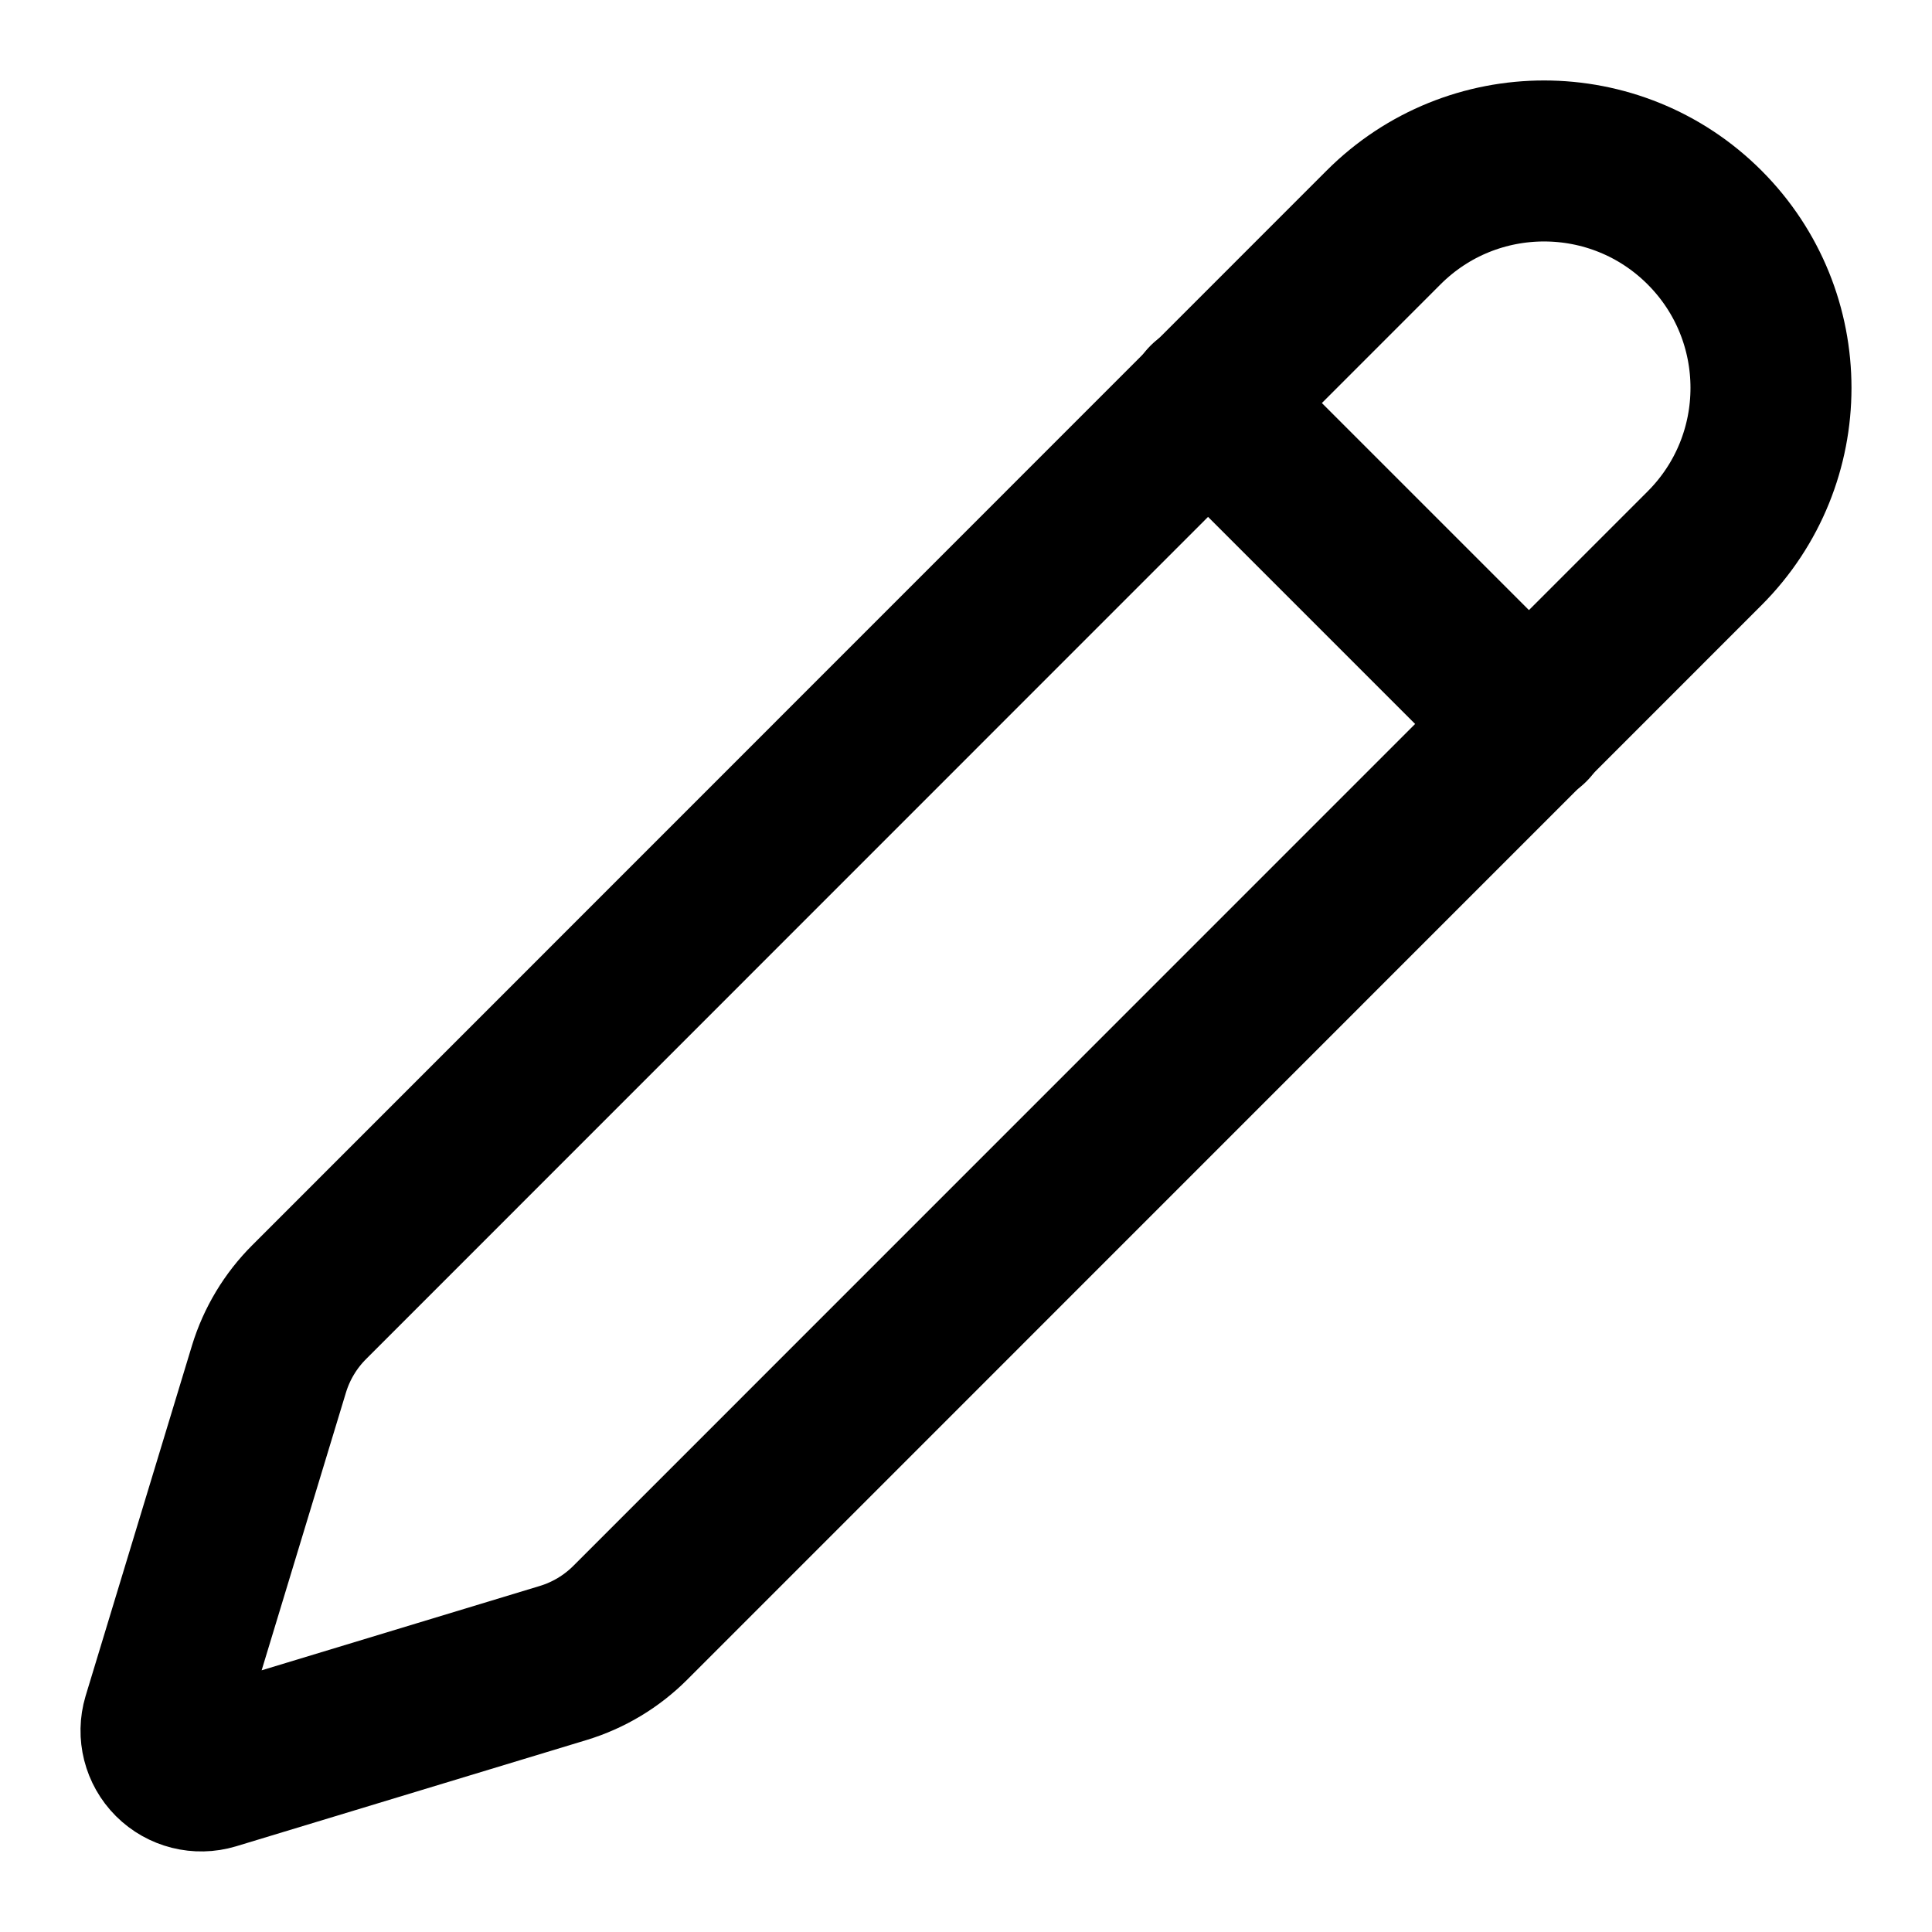
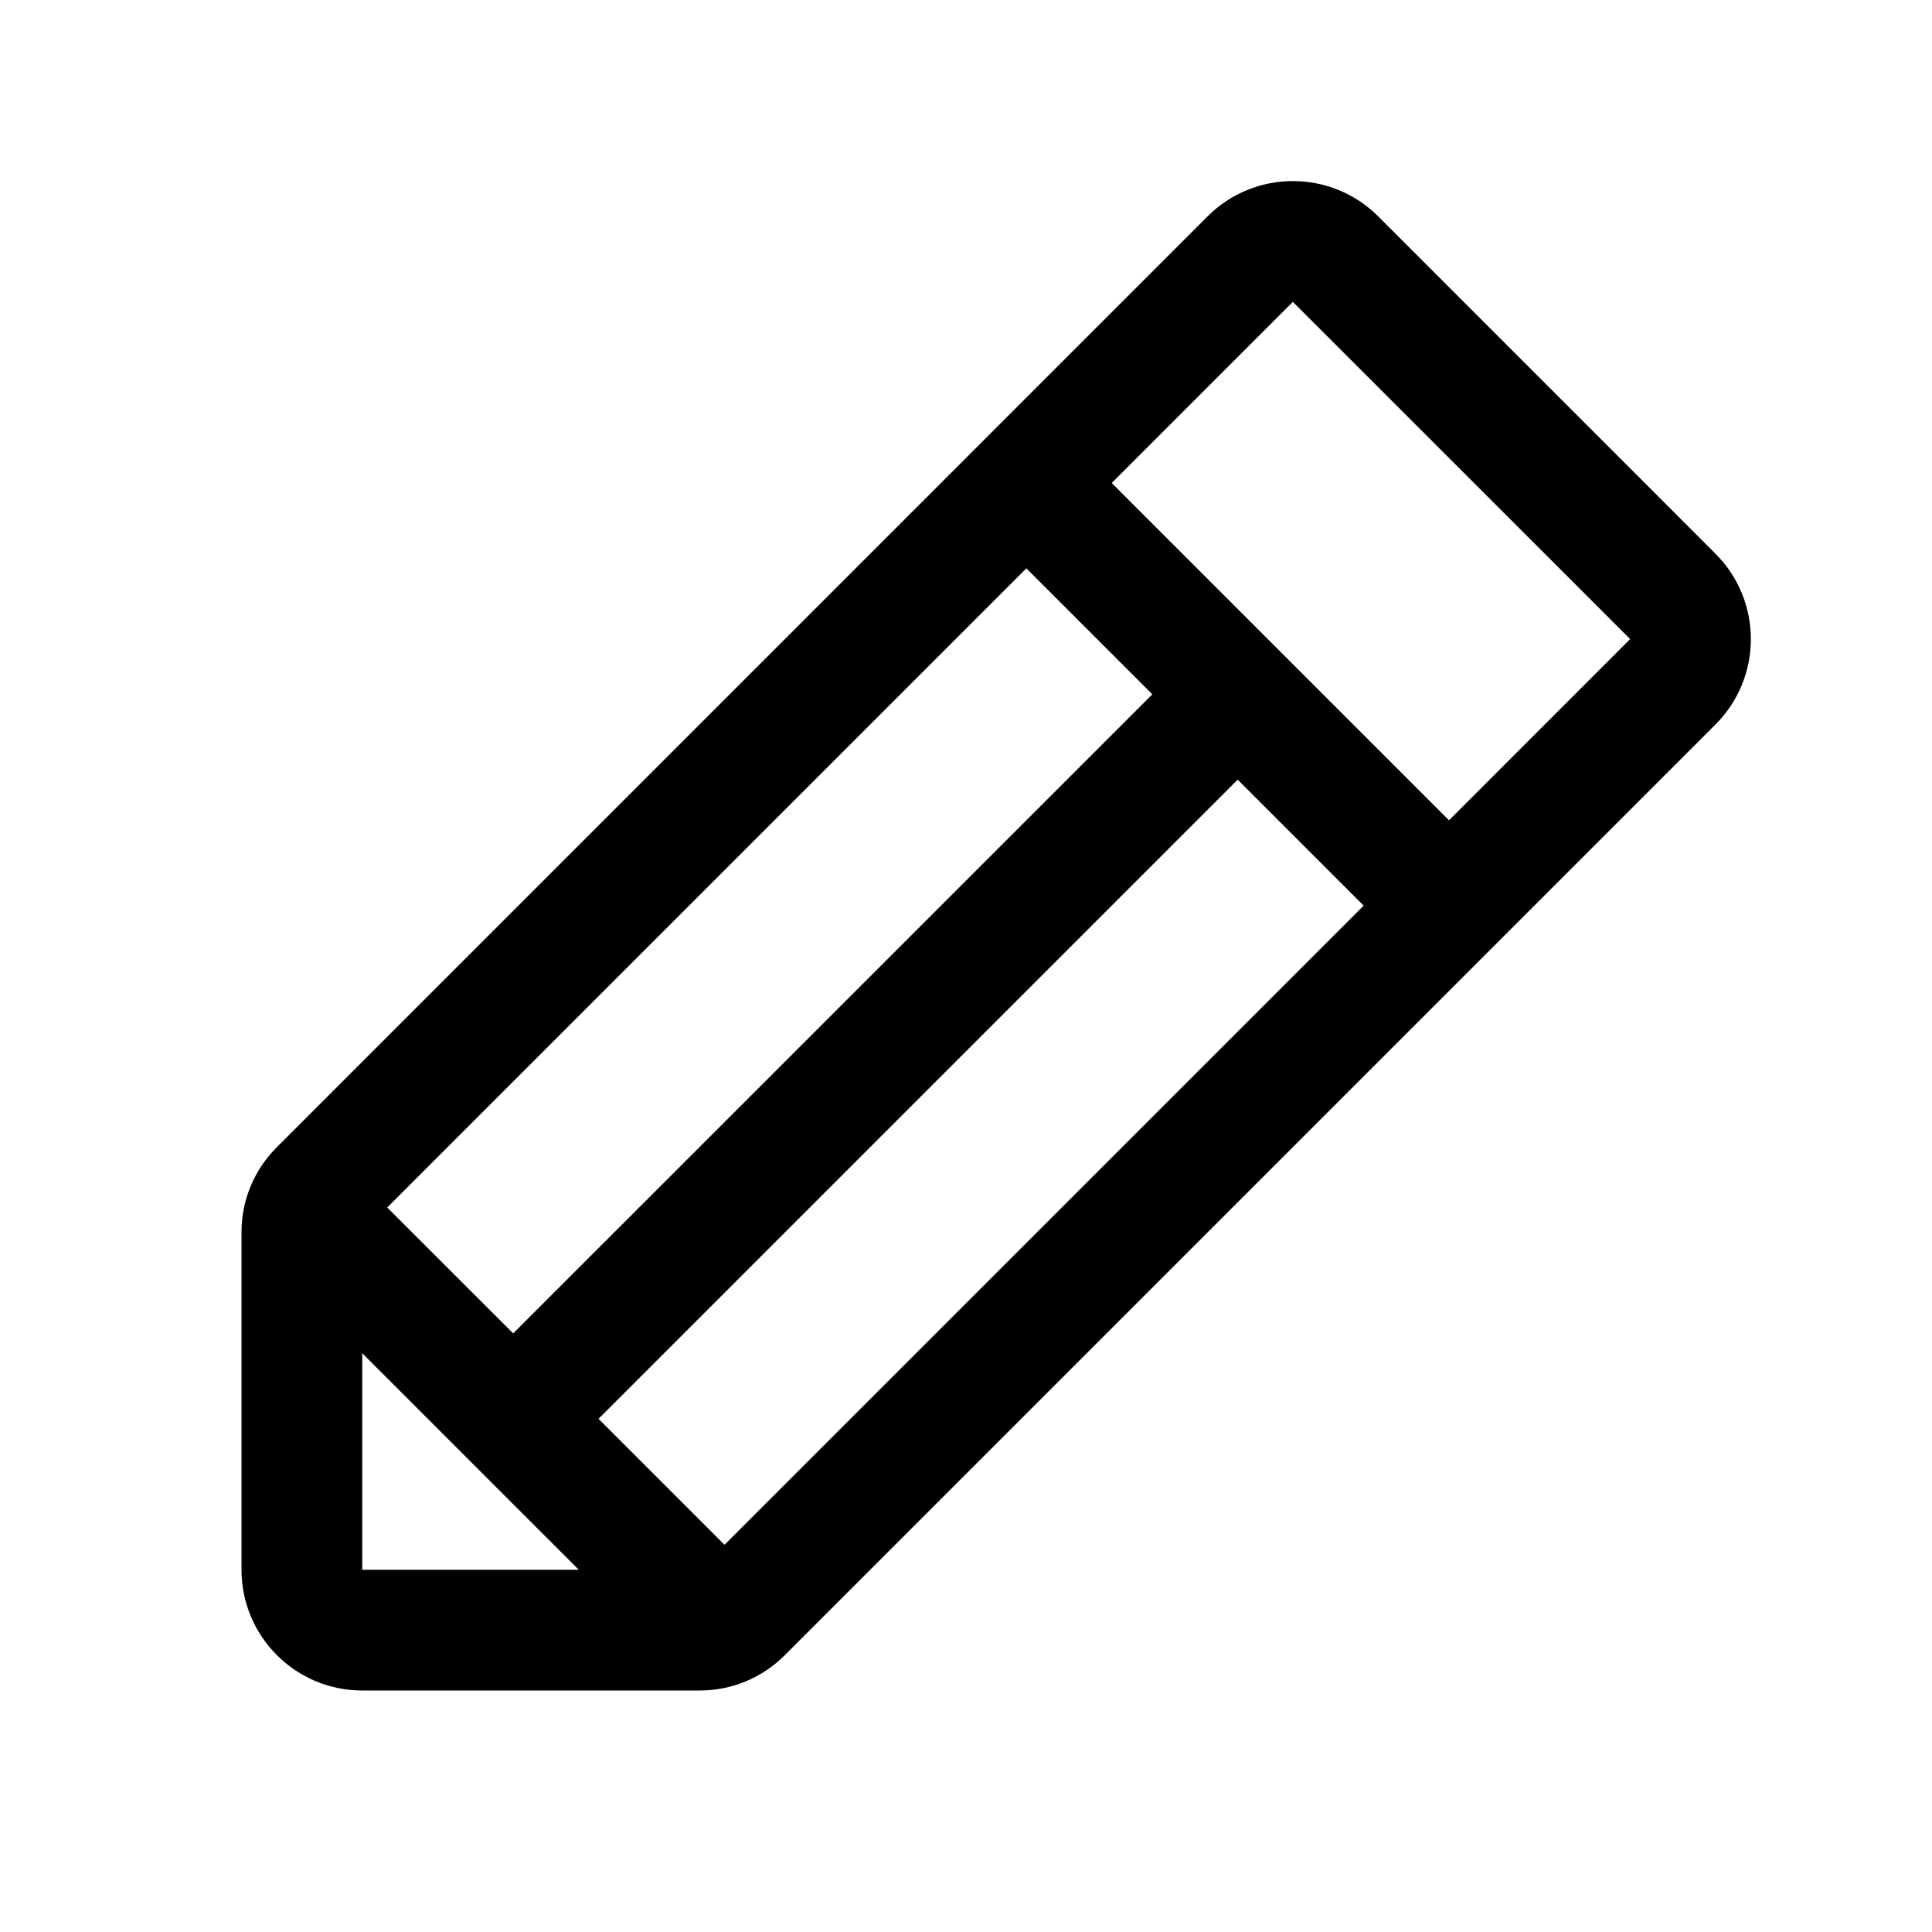
- <svg xmlns="http://www.w3.org/2000/svg" class="lucide lucide-pencil" width="24" height="24" viewBox="0 0 24 24" fill="none" stroke="currentColor" stroke-width="2" stroke-linecap="round" stroke-linejoin="round">
-   <path d="M21.174 6.812a1 1 0 0 0-3.986-3.987L3.842 16.174a2 2 0 0 0-.5.83l-1.321 4.352a.5.5 0 0 0 .623.622l4.353-1.32a2 2 0 0 0 .83-.497z" />
-   <path d="m15 5 4 4" />
+ <svg xmlns="http://www.w3.org/2000/svg" viewBox="0 0 256 256" fill="currentColor">
+   <path d="M227.31,73.37,182.63,28.68a16,16,0,0,0-22.63,0L36.69,152A15.86,15.86,0,0,0,32,163.31V208a16,16,0,0,0,16,16H92.69A15.86,15.86,0,0,0,104,219.31L227.31,96a16,16,0,0,0,0-22.63ZM51.31,160,136,75.31,152.69,92,68,176.68ZM48,179.31,76.69,208H48Zm48,25.38L79.31,188,164,103.31,180.69,120Zm96-96L147.31,64l24-24L216,84.68Z" />
</svg>
